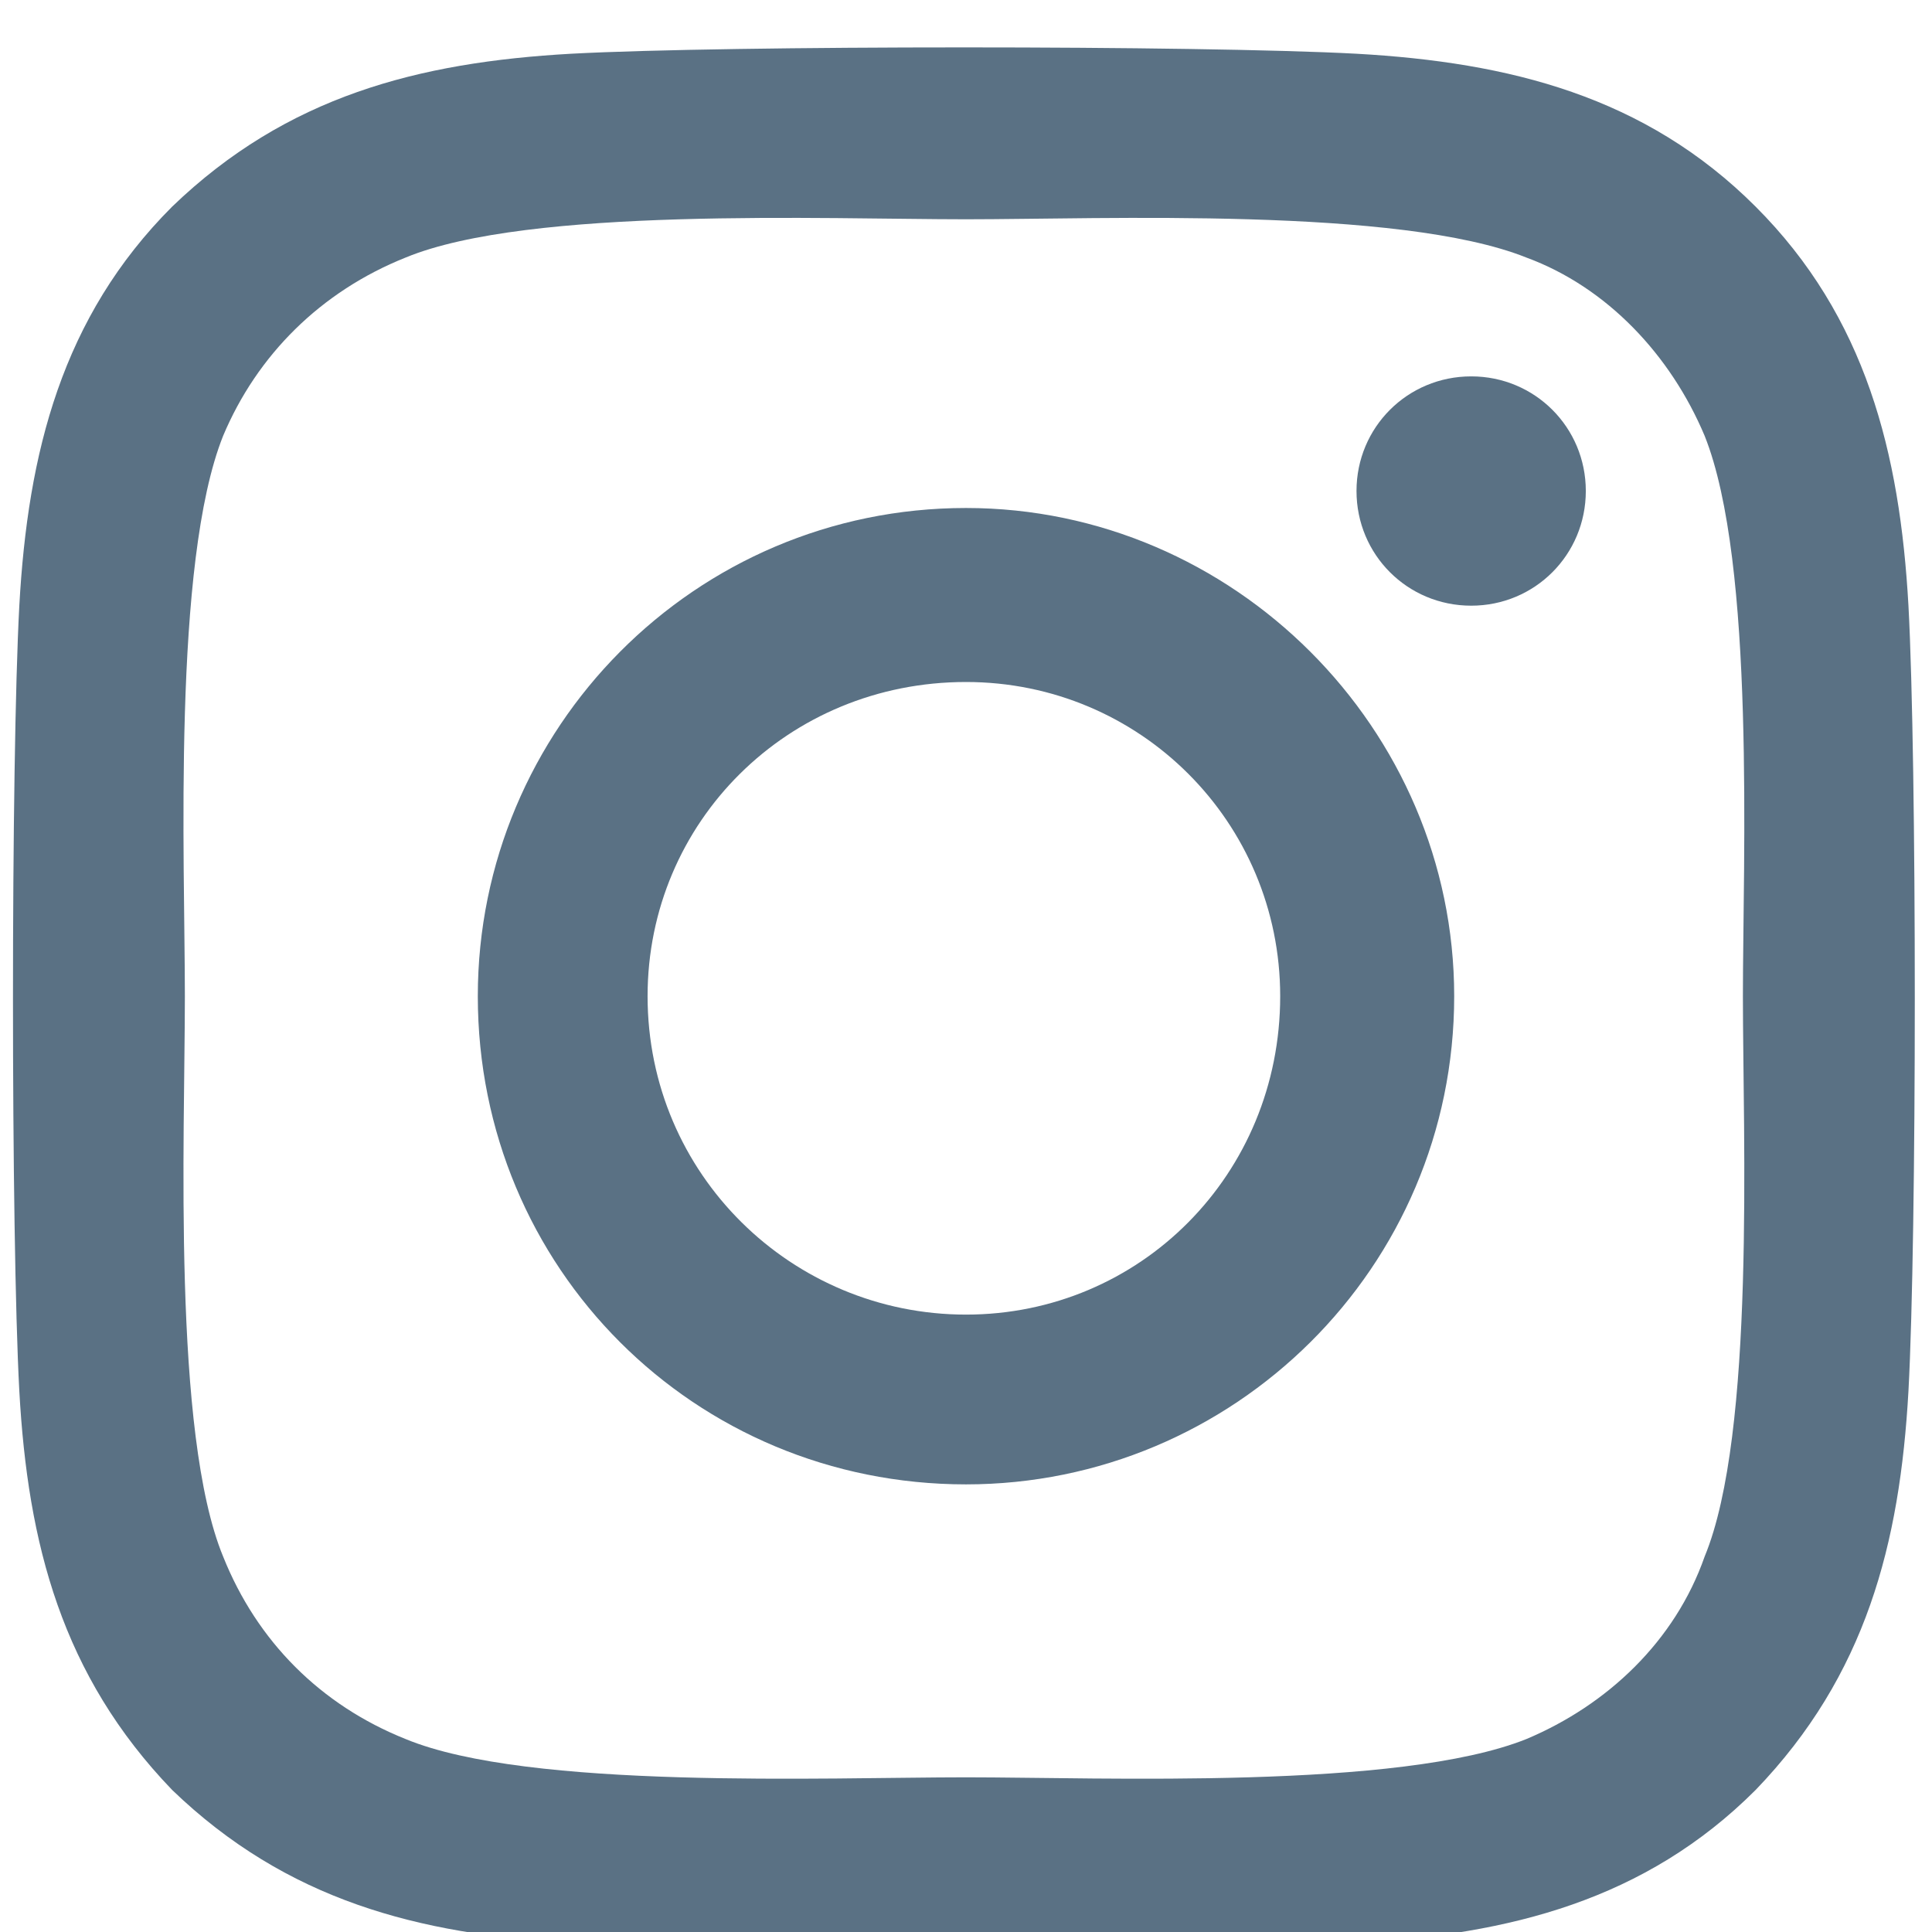
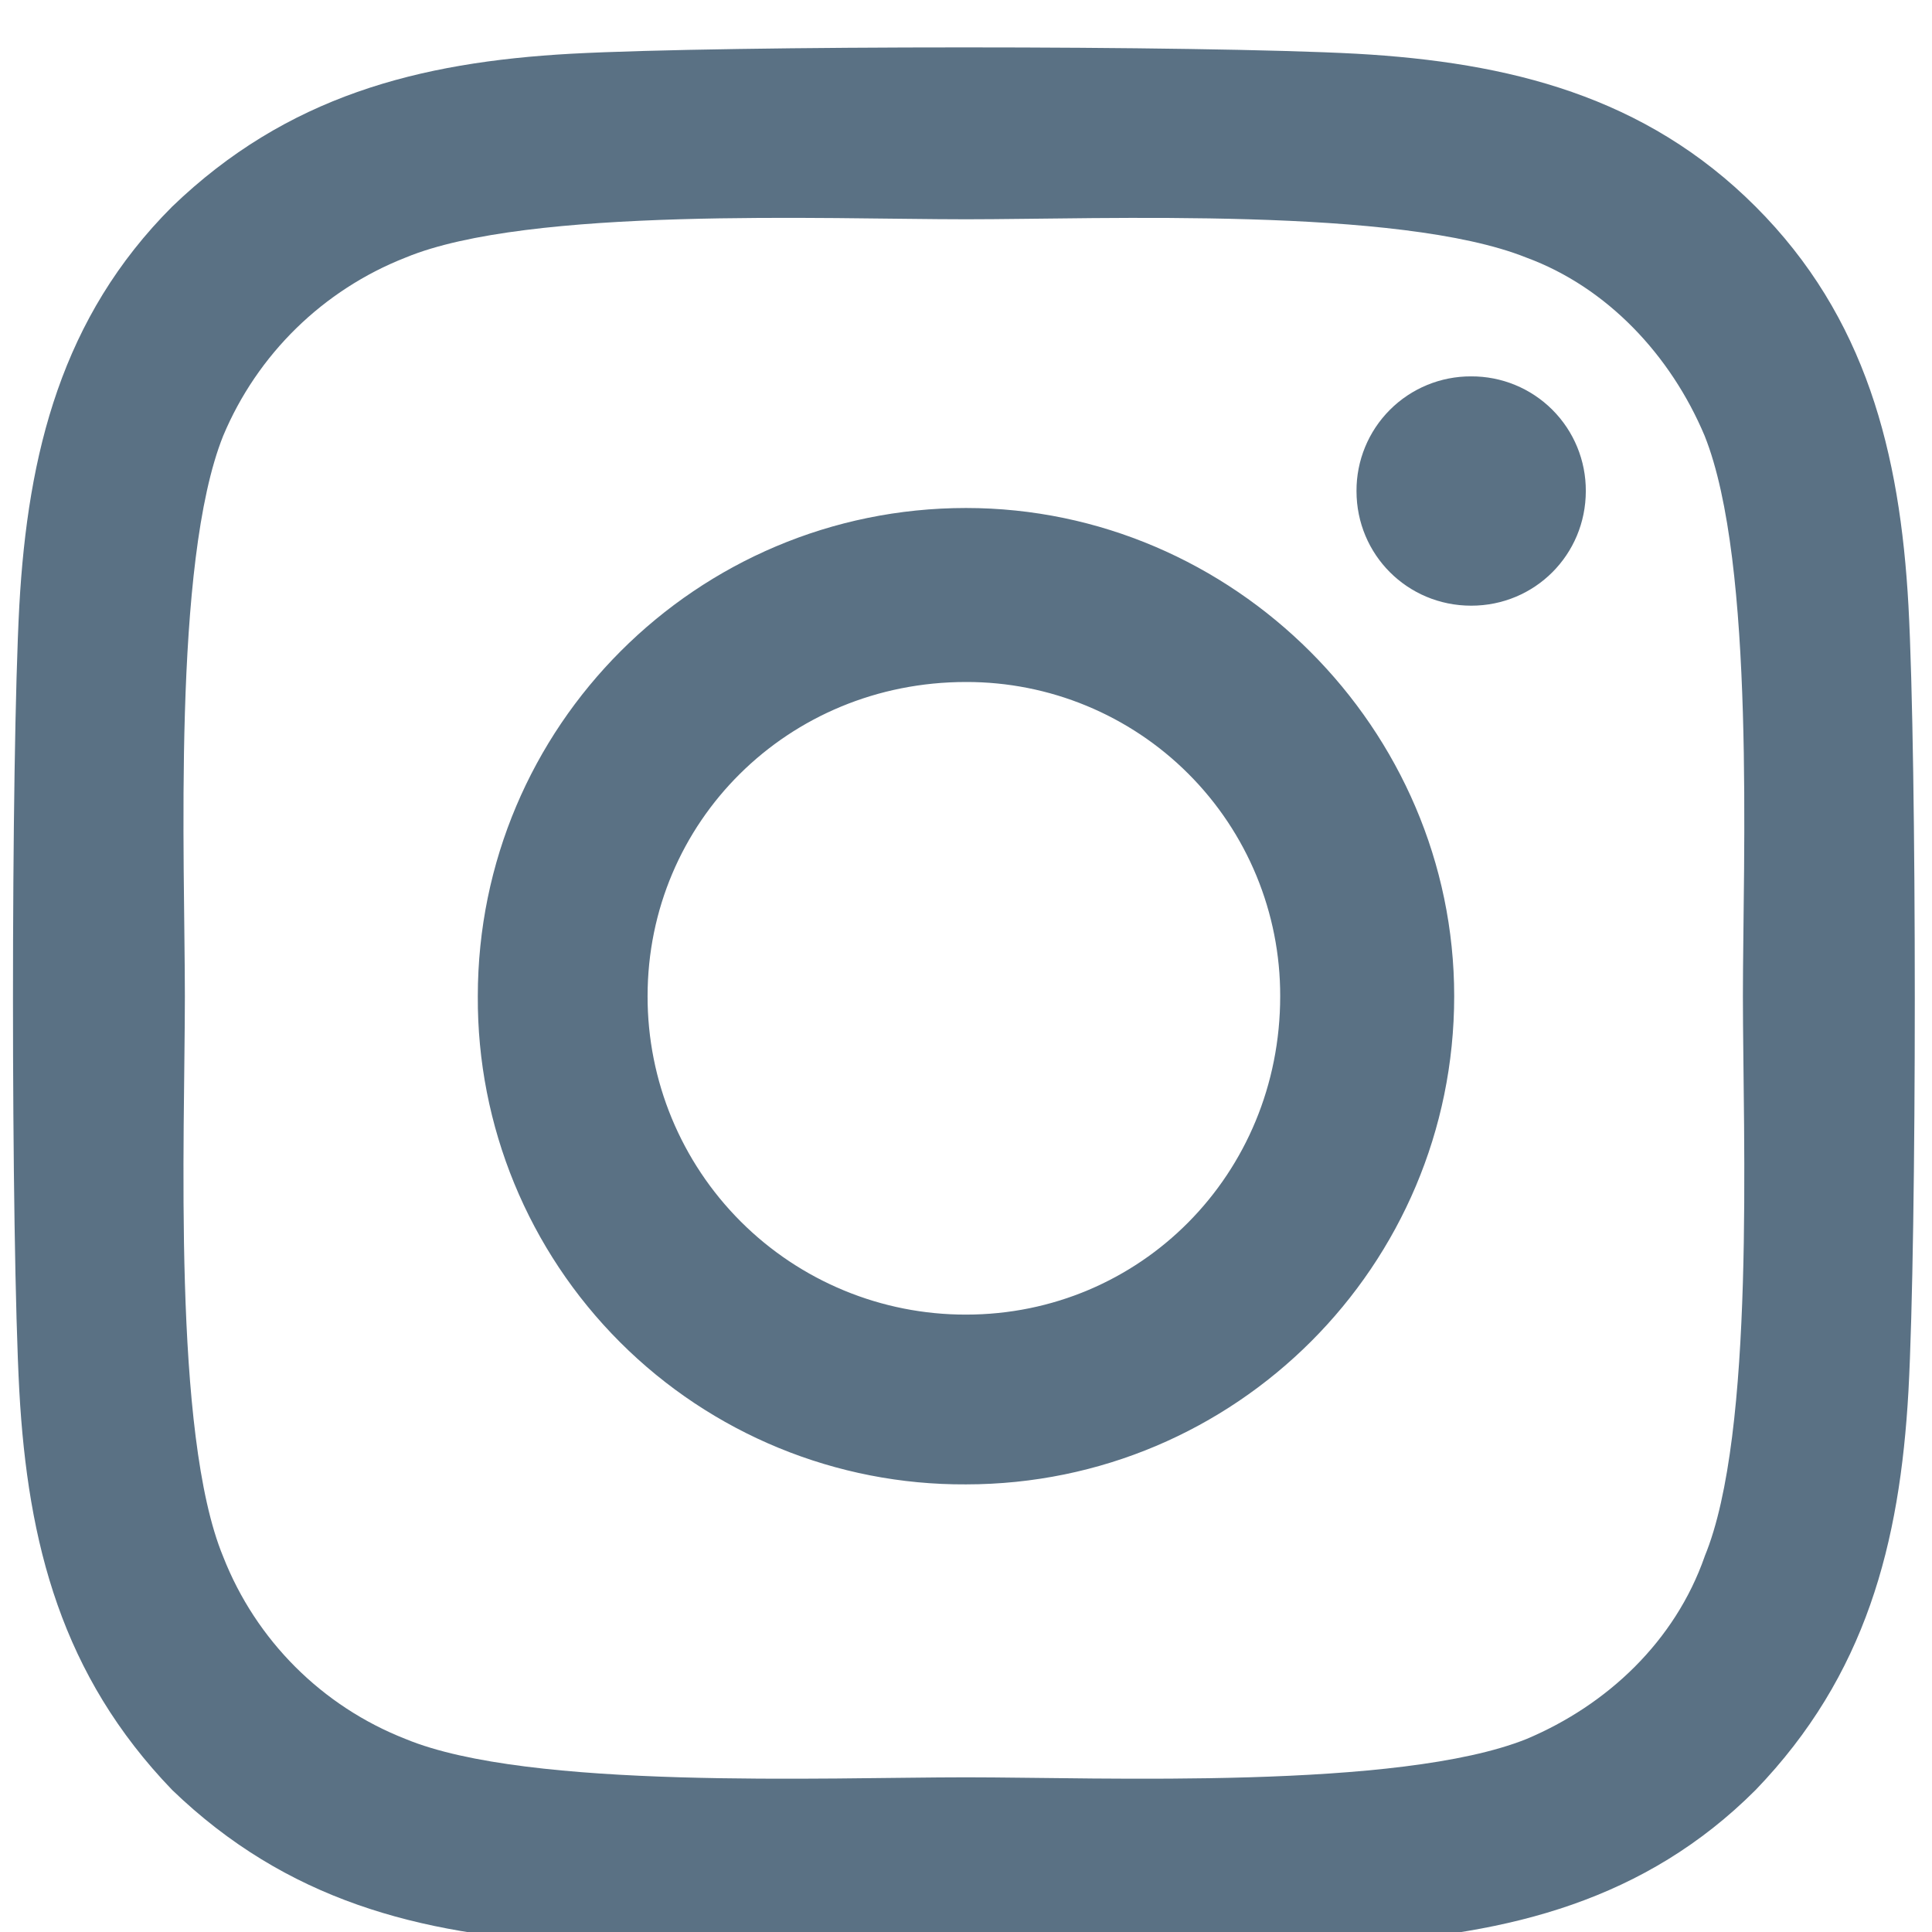
- <svg xmlns="http://www.w3.org/2000/svg" width="16" height="16" viewBox="0 0 16 16" fill="none">
-   <path d="M8 4.207C5.75 4.207 3.957 6.035 3.957 8.25C3.957 10.5 5.75 12.293 8 12.293C10.215 12.293 12.043 10.5 12.043 8.25C12.043 6.035 10.215 4.207 8 4.207ZM8 10.887C6.559 10.887 5.363 9.727 5.363 8.25C5.363 6.809 6.523 5.648 8 5.648C9.441 5.648 10.602 6.809 10.602 8.25C10.602 9.727 9.441 10.887 8 10.887ZM13.133 4.066C13.133 3.539 12.711 3.117 12.184 3.117C11.656 3.117 11.234 3.539 11.234 4.066C11.234 4.594 11.656 5.016 12.184 5.016C12.711 5.016 13.133 4.594 13.133 4.066ZM15.805 5.016C15.734 3.75 15.453 2.625 14.539 1.711C13.625 0.797 12.5 0.516 11.234 0.445C9.934 0.375 6.031 0.375 4.73 0.445C3.465 0.516 2.375 0.797 1.426 1.711C0.512 2.625 0.23 3.75 0.16 5.016C0.09 6.316 0.09 10.219 0.16 11.52C0.23 12.785 0.512 13.875 1.426 14.824C2.375 15.738 3.465 16.02 4.73 16.09C6.031 16.16 9.934 16.16 11.234 16.09C12.5 16.02 13.625 15.738 14.539 14.824C15.453 13.875 15.734 12.785 15.805 11.52C15.875 10.219 15.875 6.316 15.805 5.016ZM14.117 12.891C13.871 13.594 13.309 14.121 12.641 14.402C11.586 14.824 9.125 14.719 8 14.719C6.84 14.719 4.379 14.824 3.359 14.402C2.656 14.121 2.129 13.594 1.848 12.891C1.426 11.871 1.531 9.41 1.531 8.25C1.531 7.125 1.426 4.664 1.848 3.609C2.129 2.941 2.656 2.414 3.359 2.133C4.379 1.711 6.84 1.816 8 1.816C9.125 1.816 11.586 1.711 12.641 2.133C13.309 2.379 13.836 2.941 14.117 3.609C14.539 4.664 14.434 7.125 14.434 8.25C14.434 9.41 14.539 11.871 14.117 12.891Z" fill="#5A7184" />
+ <svg xmlns="http://www.w3.org/2000/svg" width="16" height="16" fill="none">
+   <path d="M8 4.207A4.044 4.044 0 0 0 3.957 8.25 4.021 4.021 0 0 0 8 12.293a4.044 4.044 0 0 0 4.043-4.043c0-2.215-1.828-4.043-4.043-4.043zm0 6.68A2.633 2.633 0 0 1 5.363 8.25c0-1.441 1.16-2.602 2.637-2.602a2.596 2.596 0 0 1 2.602 2.602c0 1.477-1.16 2.637-2.602 2.637zm5.133-6.82a.945.945 0 0 0-.95-.95.945.945 0 0 0-.949.95c0 .527.422.949.95.949.527 0 .949-.422.949-.95zm2.672.949c-.07-1.266-.352-2.391-1.266-3.305C13.625.797 12.5.516 11.234.445c-1.3-.07-5.203-.07-6.504 0-1.265.07-2.355.352-3.304 1.266C.512 2.625.23 3.75.16 5.016c-.07 1.3-.07 5.203 0 6.504.07 1.265.352 2.355 1.266 3.304.949.914 2.039 1.196 3.304 1.266 1.301.07 5.204.07 6.504 0 1.266-.07 2.391-.352 3.305-1.266.914-.949 1.195-2.039 1.266-3.304.07-1.301.07-5.204 0-6.504zm-1.688 7.875c-.246.703-.808 1.23-1.476 1.511-1.055.422-3.516.317-4.641.317-1.16 0-3.621.105-4.64-.317a2.665 2.665 0 0 1-1.512-1.511c-.422-1.02-.317-3.48-.317-4.641 0-1.125-.105-3.586.317-4.64a2.712 2.712 0 0 1 1.511-1.477C4.38 1.71 6.84 1.816 8 1.816c1.125 0 3.586-.105 4.64.317.669.246 1.196.808 1.477 1.476.422 1.055.317 3.516.317 4.641 0 1.16.105 3.621-.317 4.64z" fill="#5A7184" />
</svg>
